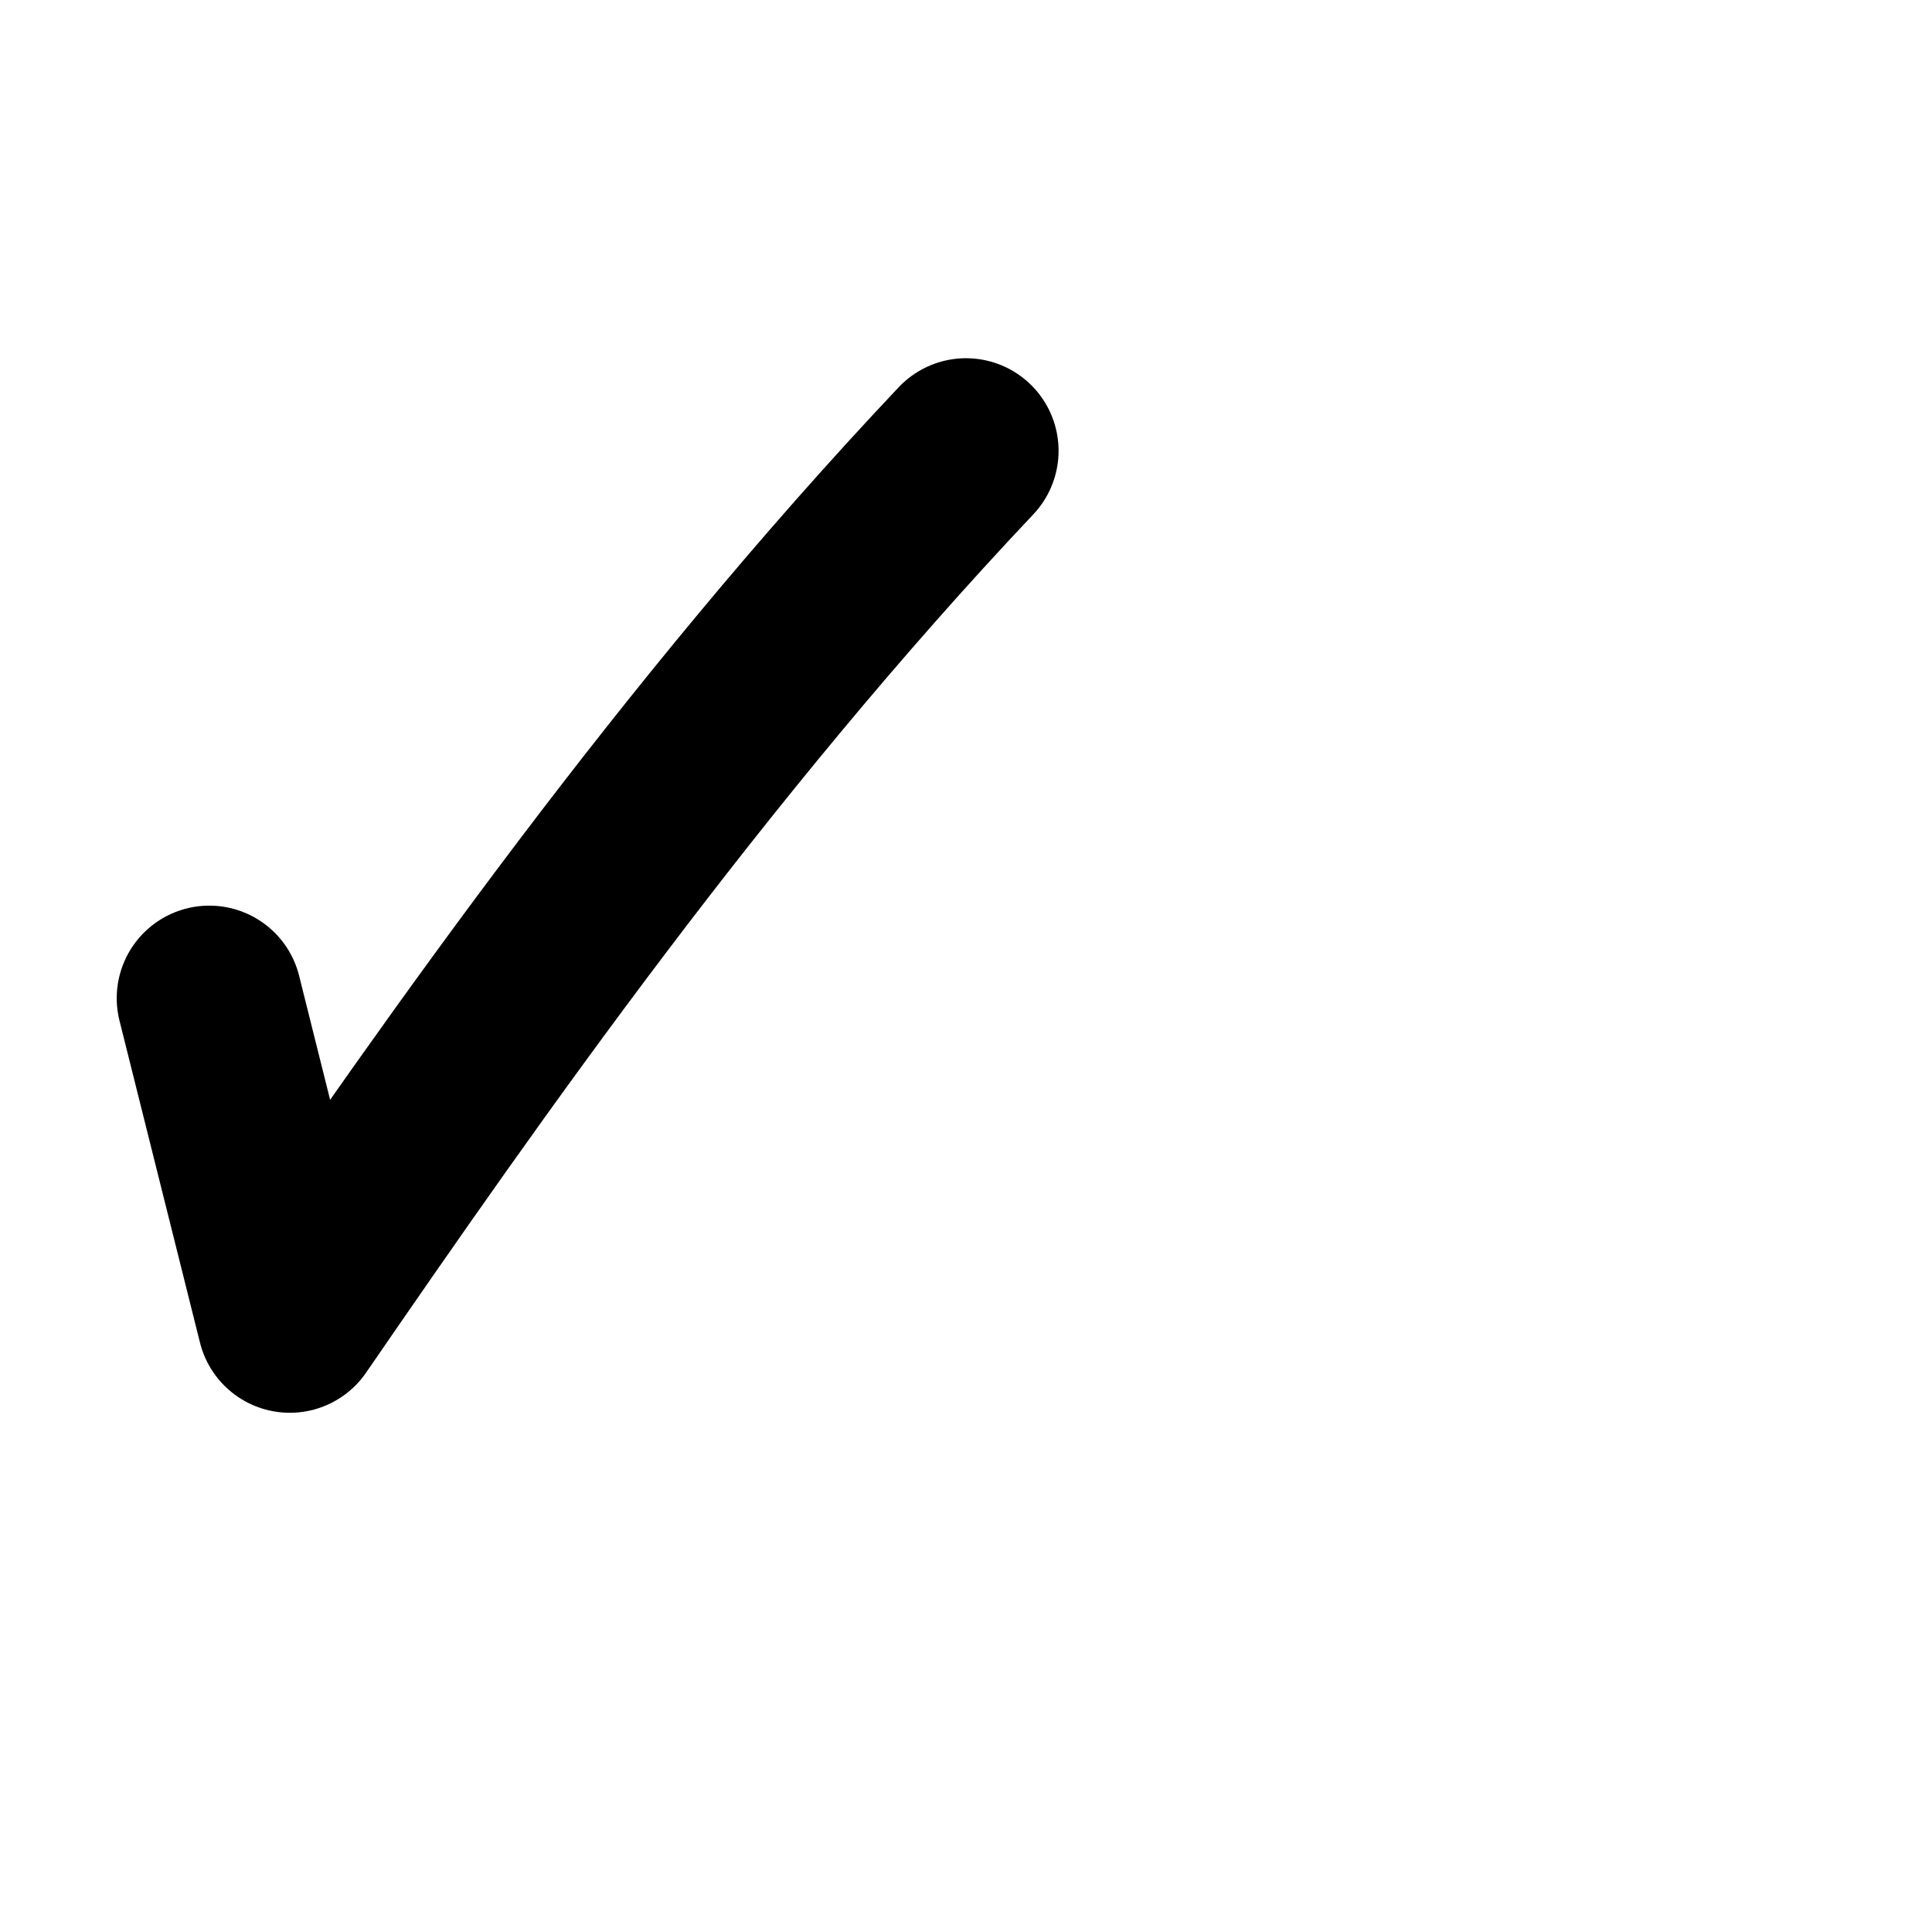
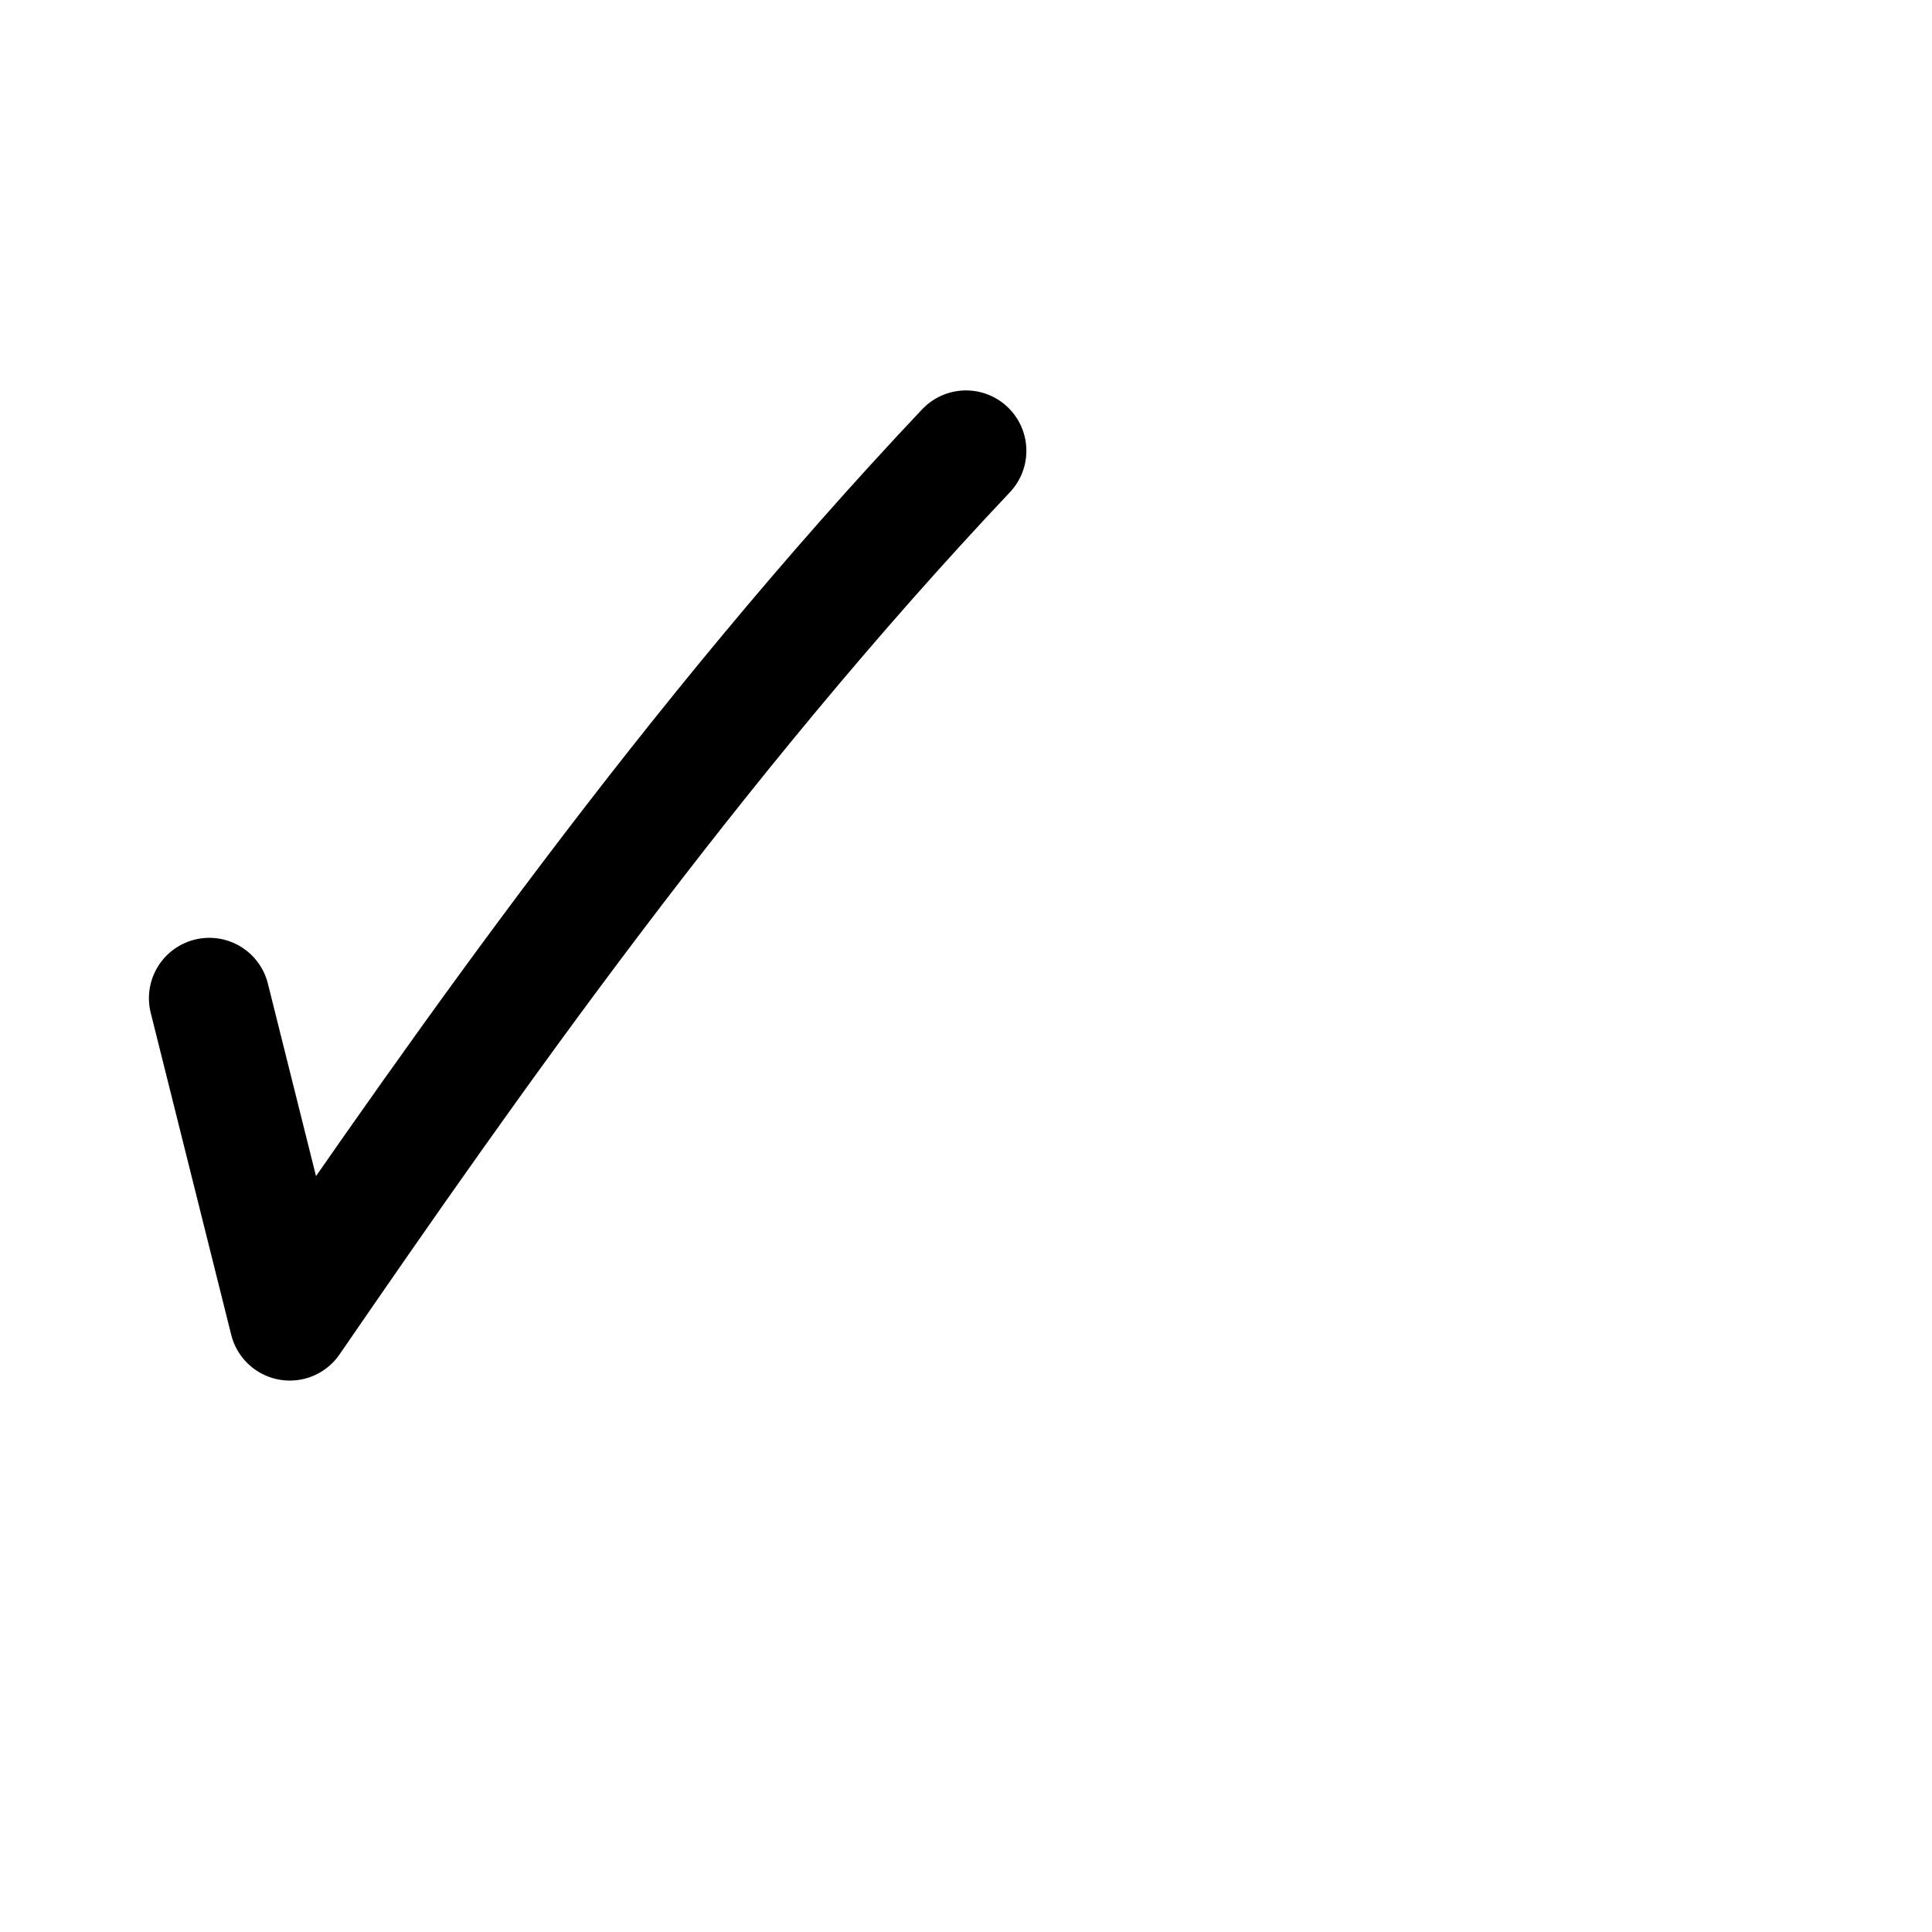
- <svg xmlns="http://www.w3.org/2000/svg" viewBox="0 0 12 12" fill="none" stroke="currentColor" stroke-width="1.15" stroke-linecap="round" stroke-linejoin="round">
+ <svg xmlns="http://www.w3.org/2000/svg" viewBox="0 0 12 12" fill="none" stroke="currentColor" stroke-width="0.75" stroke-linecap="round" stroke-linejoin="round">
  <path d="M1.3 6.2 1.8 8.2C2.9 6.6 4.3 4.6 6 2.8" />
</svg>
